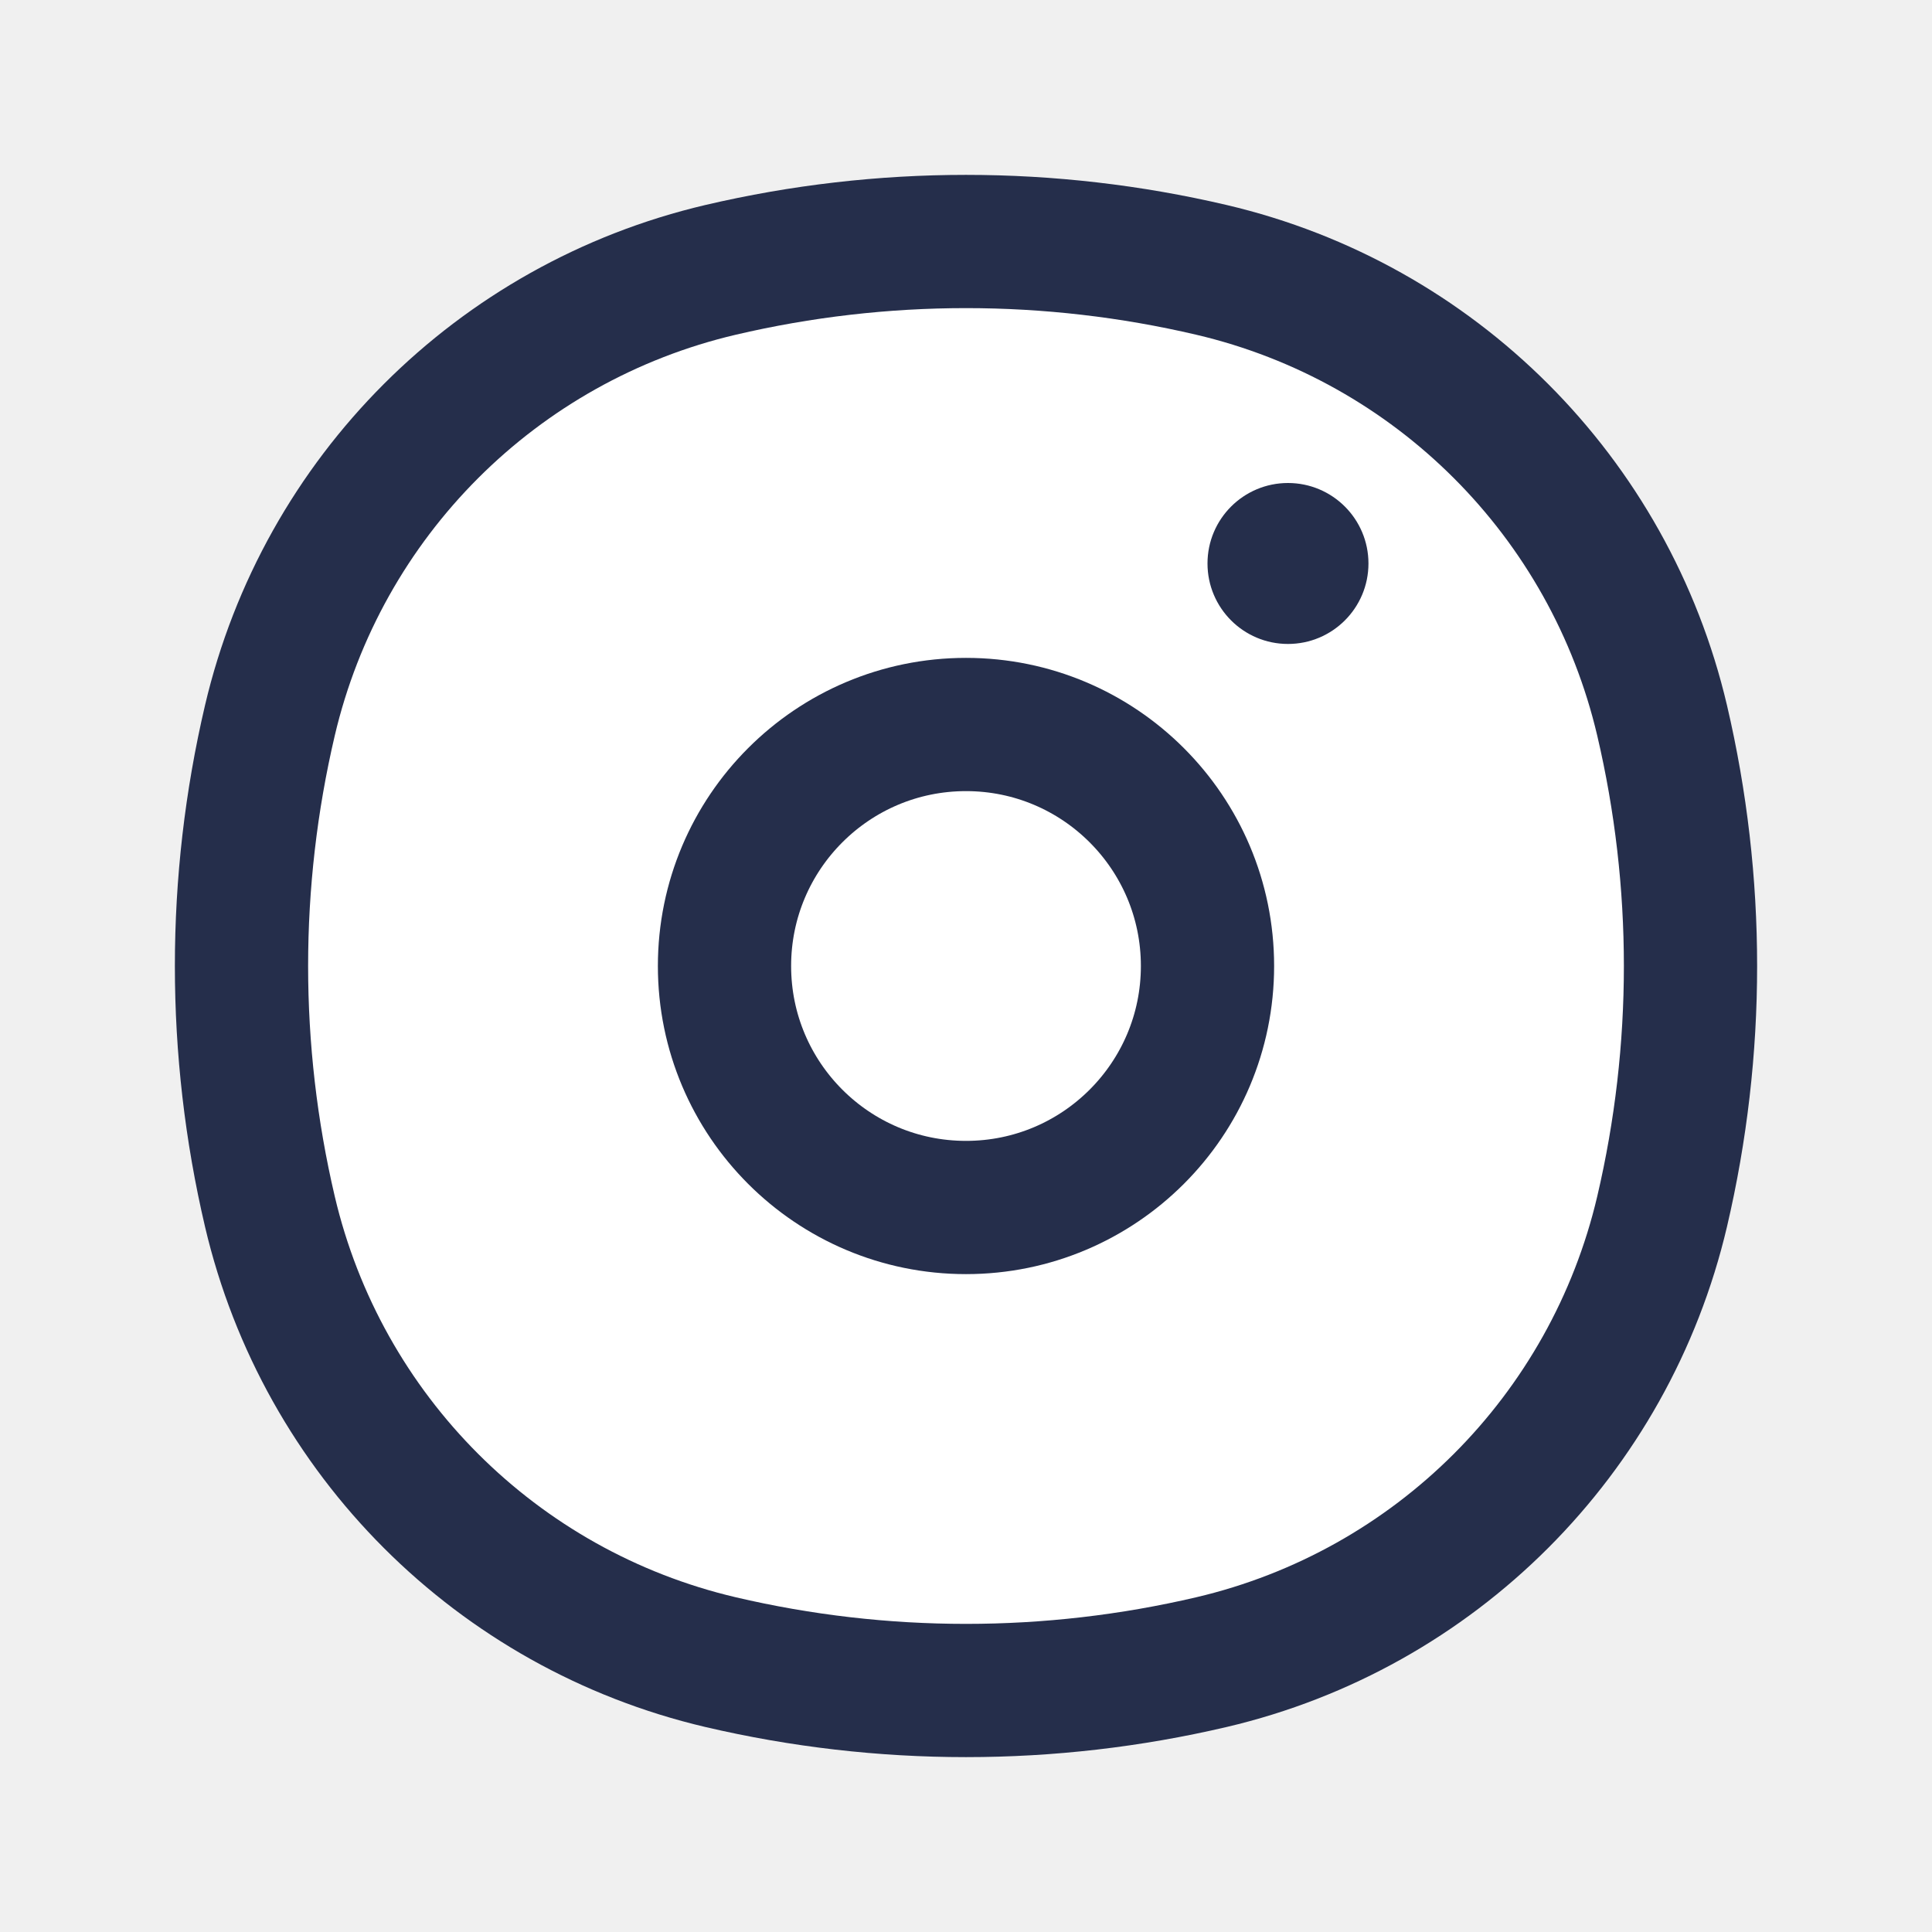
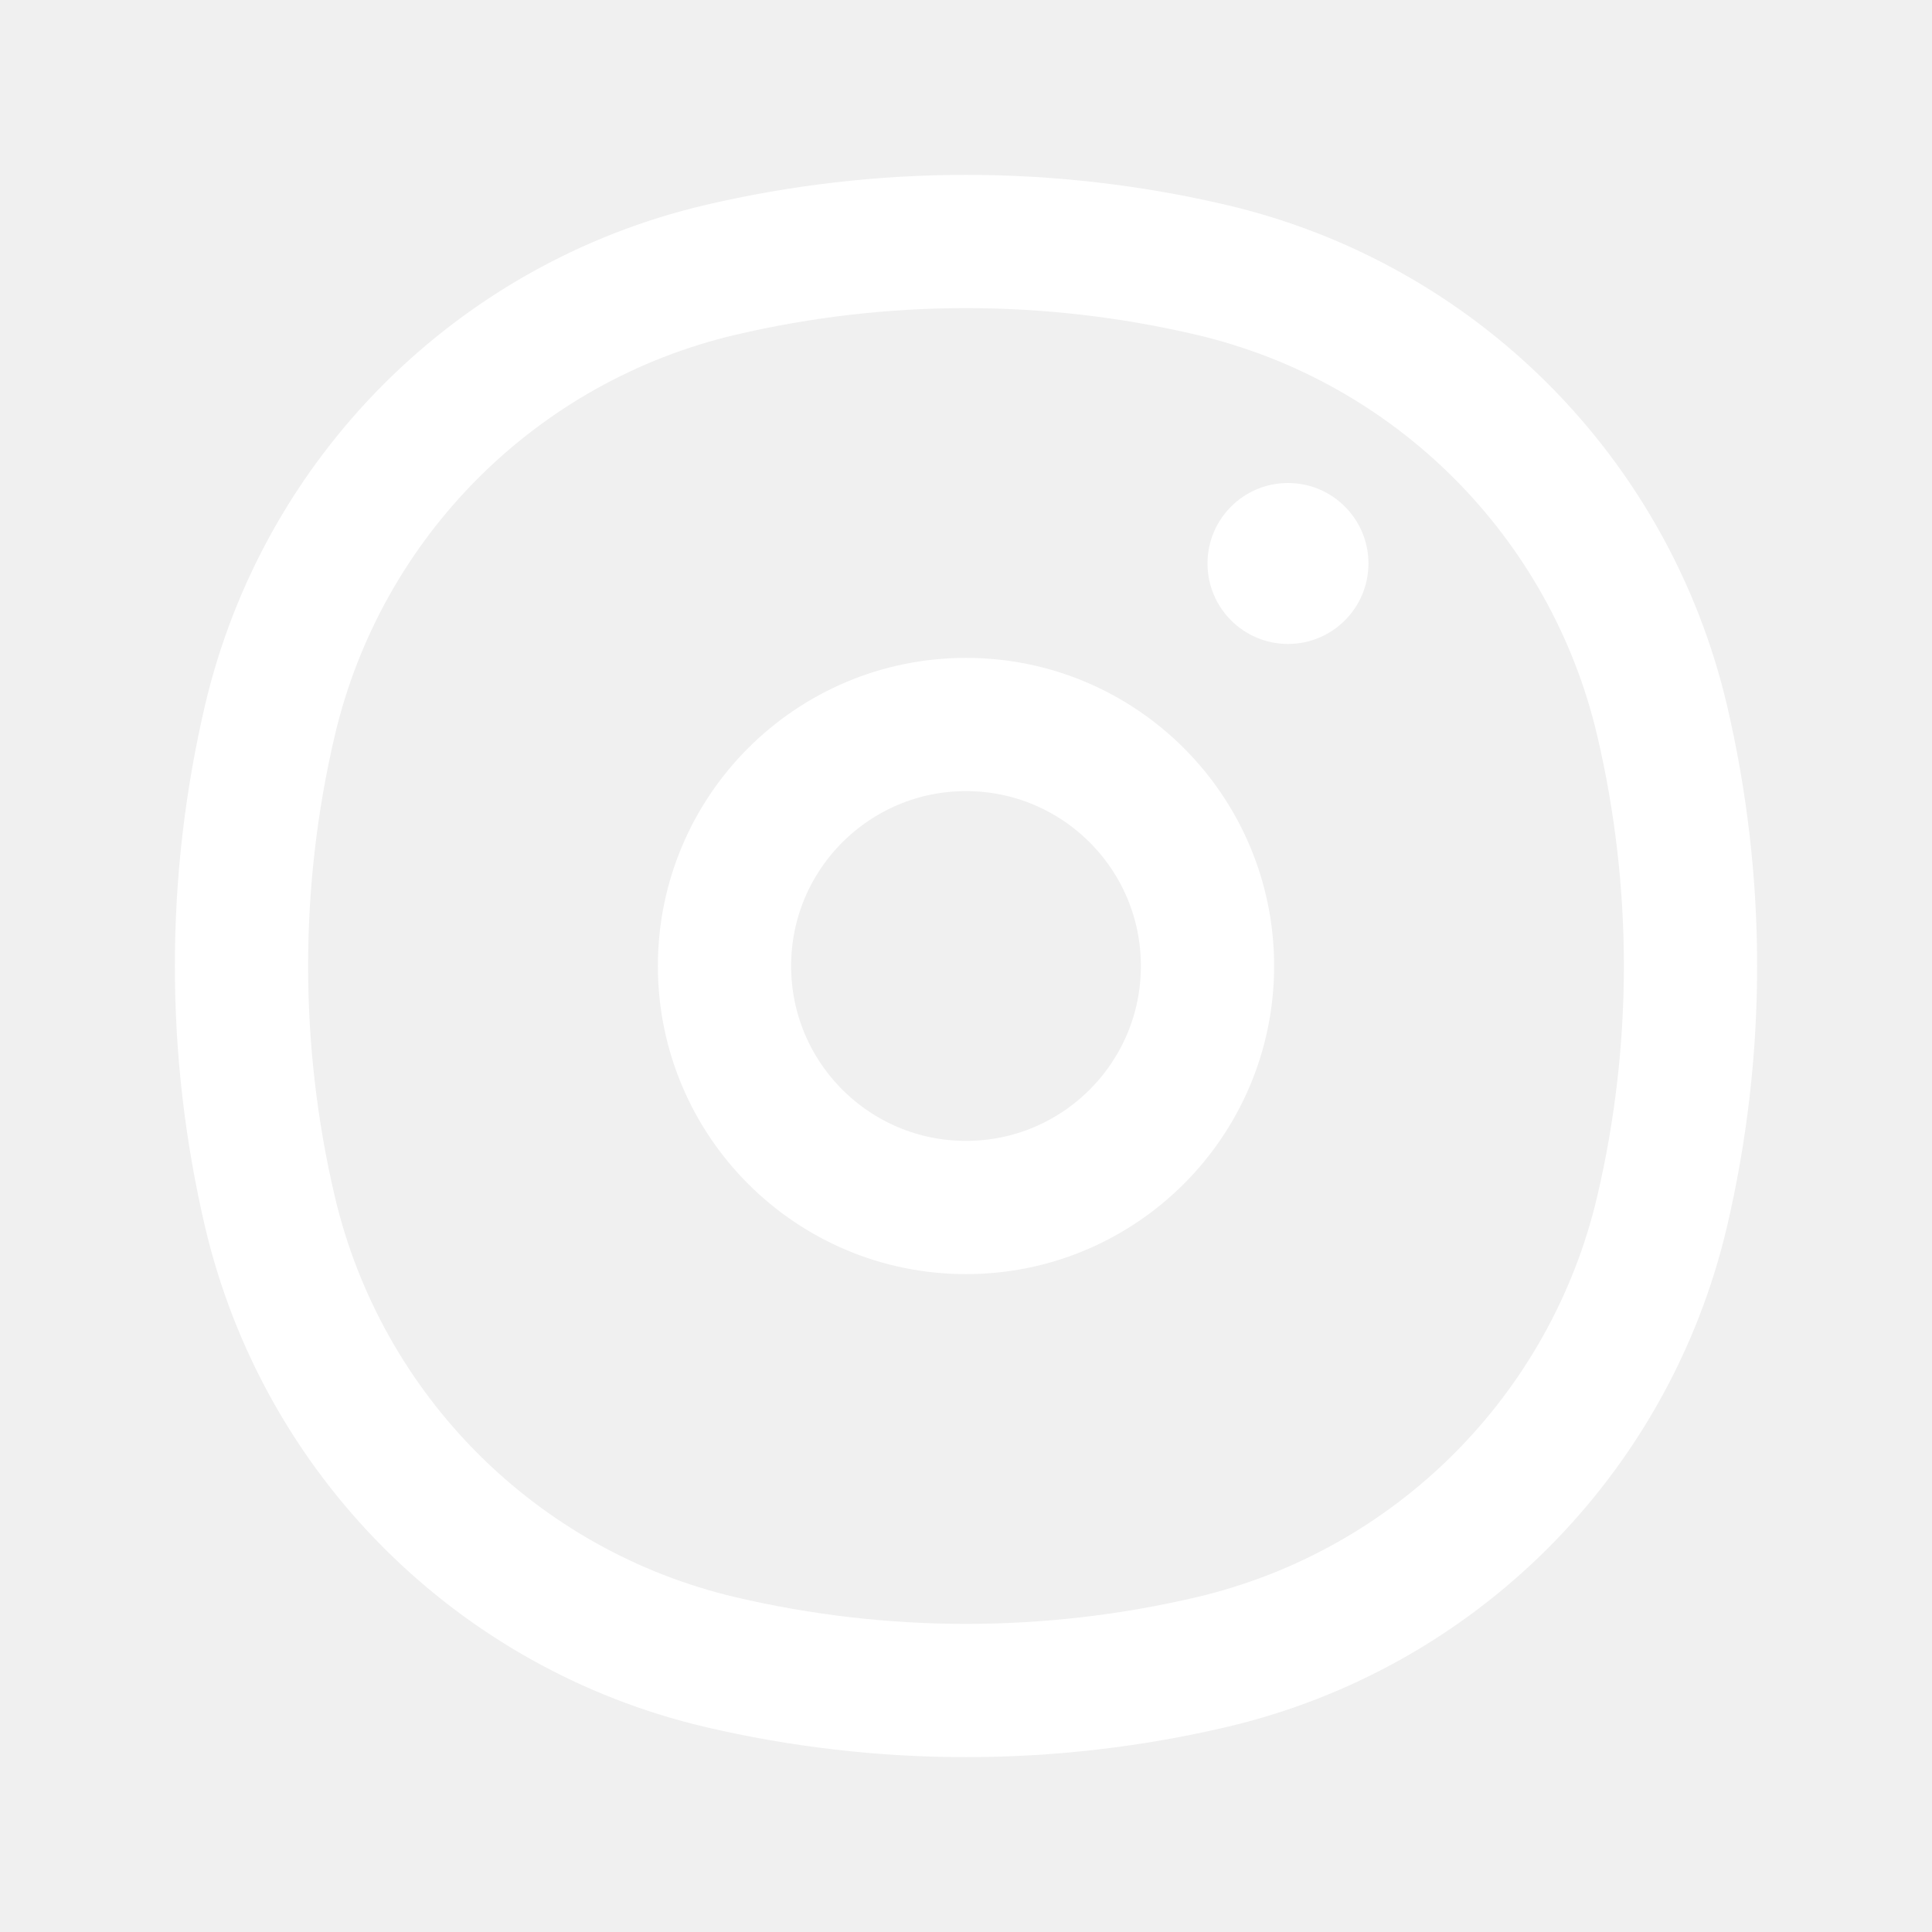
- <svg xmlns="http://www.w3.org/2000/svg" width="29" height="29" viewBox="0 0 29 29" fill="#ffffff">
-   <path d="M4.051 10.815C4.839 7.459 7.459 4.839 10.815 4.051C13.239 3.483 15.761 3.483 18.185 4.051C21.541 4.839 24.161 7.459 24.949 10.815C25.517 13.239 25.517 15.761 24.949 18.185C24.161 21.541 21.541 24.161 18.185 24.949C15.761 25.517 13.239 25.517 10.815 24.949C7.459 24.161 4.839 21.541 4.051 18.185C3.483 15.761 3.483 13.239 4.051 10.815Z" stroke="#252E4B" stroke-width="2" />
-   <rect x="10.875" y="10.875" width="7.25" height="7.25" rx="3.625" stroke="#252E4B" stroke-width="2" />
-   <ellipse cx="19.333" cy="8.458" rx="1.208" ry="1.208" fill="#252E4B" />
+ <svg xmlns="http://www.w3.org/2000/svg" width="29" height="29" viewBox="0 0 29 29" fill="none">
+   <path d="M4.051 10.815C4.839 7.459 7.459 4.839 10.815 4.051C13.239 3.483 15.761 3.483 18.185 4.051C21.541 4.839 24.161 7.459 24.949 10.815C25.517 13.239 25.517 15.761 24.949 18.185C24.161 21.541 21.541 24.161 18.185 24.949C15.761 25.517 13.239 25.517 10.815 24.949C7.459 24.161 4.839 21.541 4.051 18.185C3.483 15.761 3.483 13.239 4.051 10.815Z" stroke="#ffffff" stroke-width="2" />
+   <rect x="10.875" y="10.875" width="7.25" height="7.25" rx="3.625" stroke="#ffffff" stroke-width="2" />
+   <ellipse cx="19.333" cy="8.458" rx="1.208" ry="1.208" fill="#ffffff" />
</svg>
